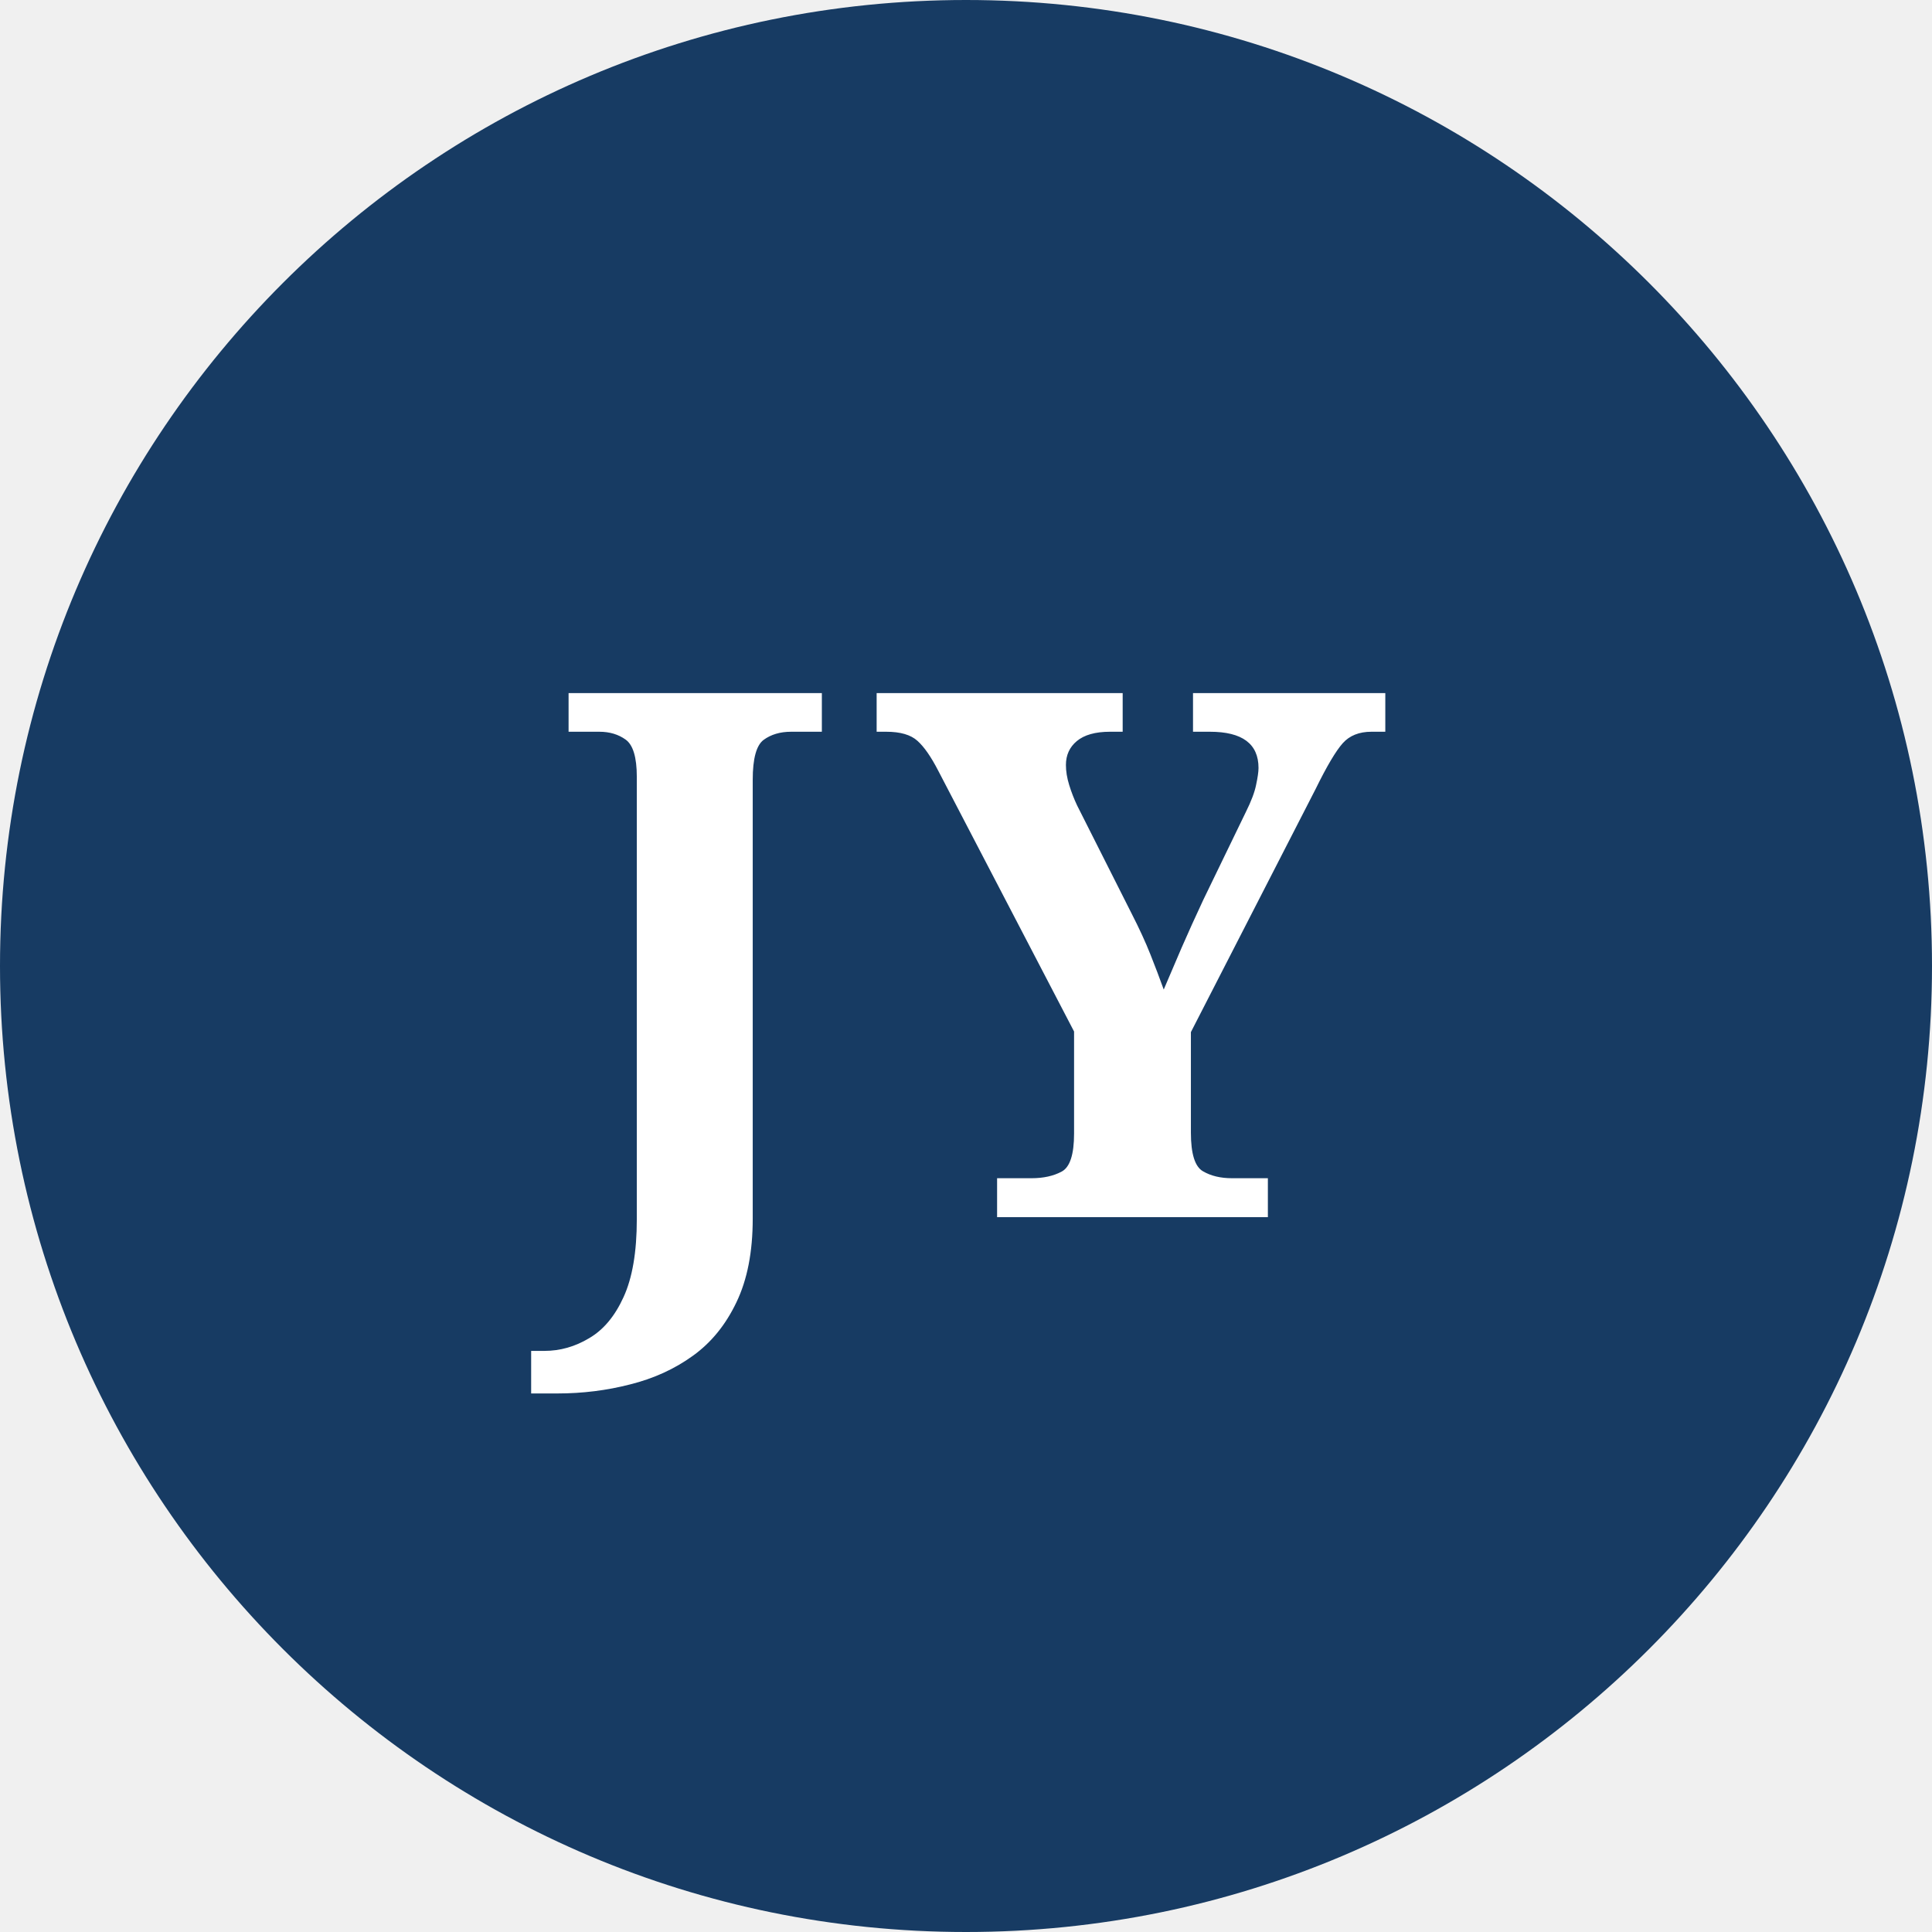
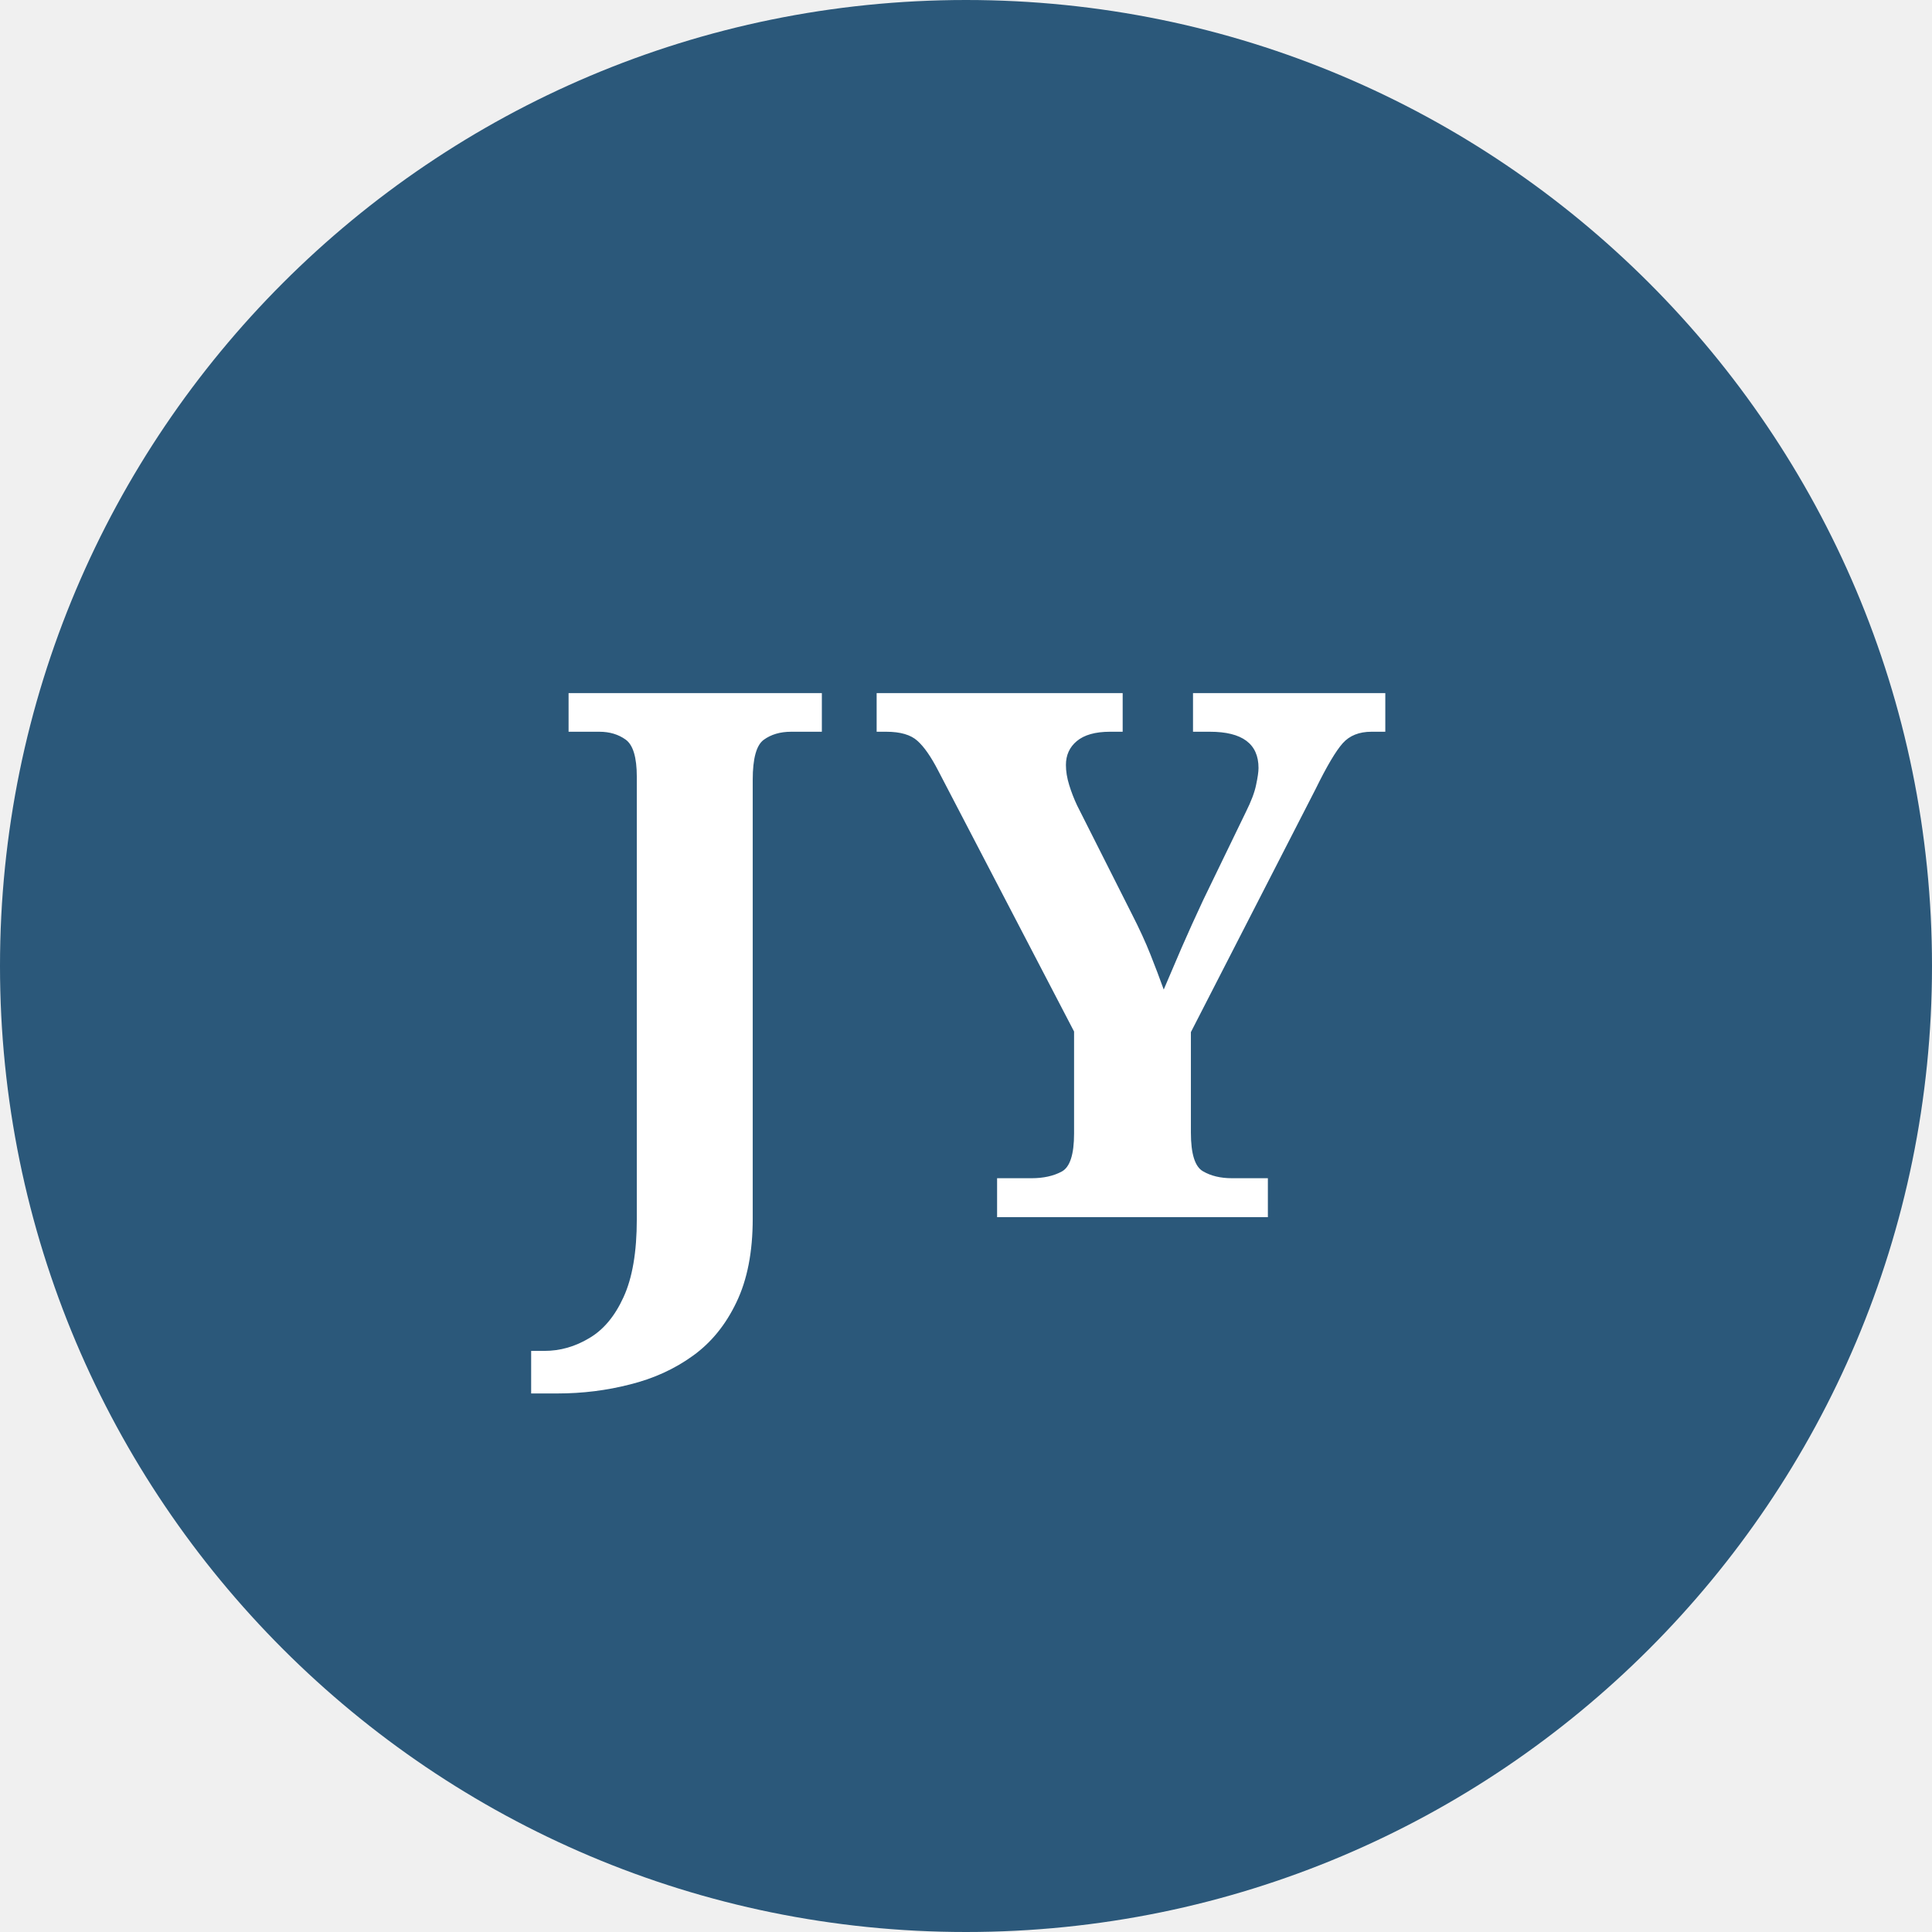
<svg xmlns="http://www.w3.org/2000/svg" viewBox="0 0 100 100">
-   <circle cx="50" cy="50" r="50" fill="#173b63" />
+   <circle cx="50" cy="50" r="50" fill="#2b587a" />
  <text x="50" y="63" font-family="Georgia, serif" font-size="38" font-weight="bold" fill="white" text-anchor="middle" letter-spacing="2">JY</text>
</svg>
